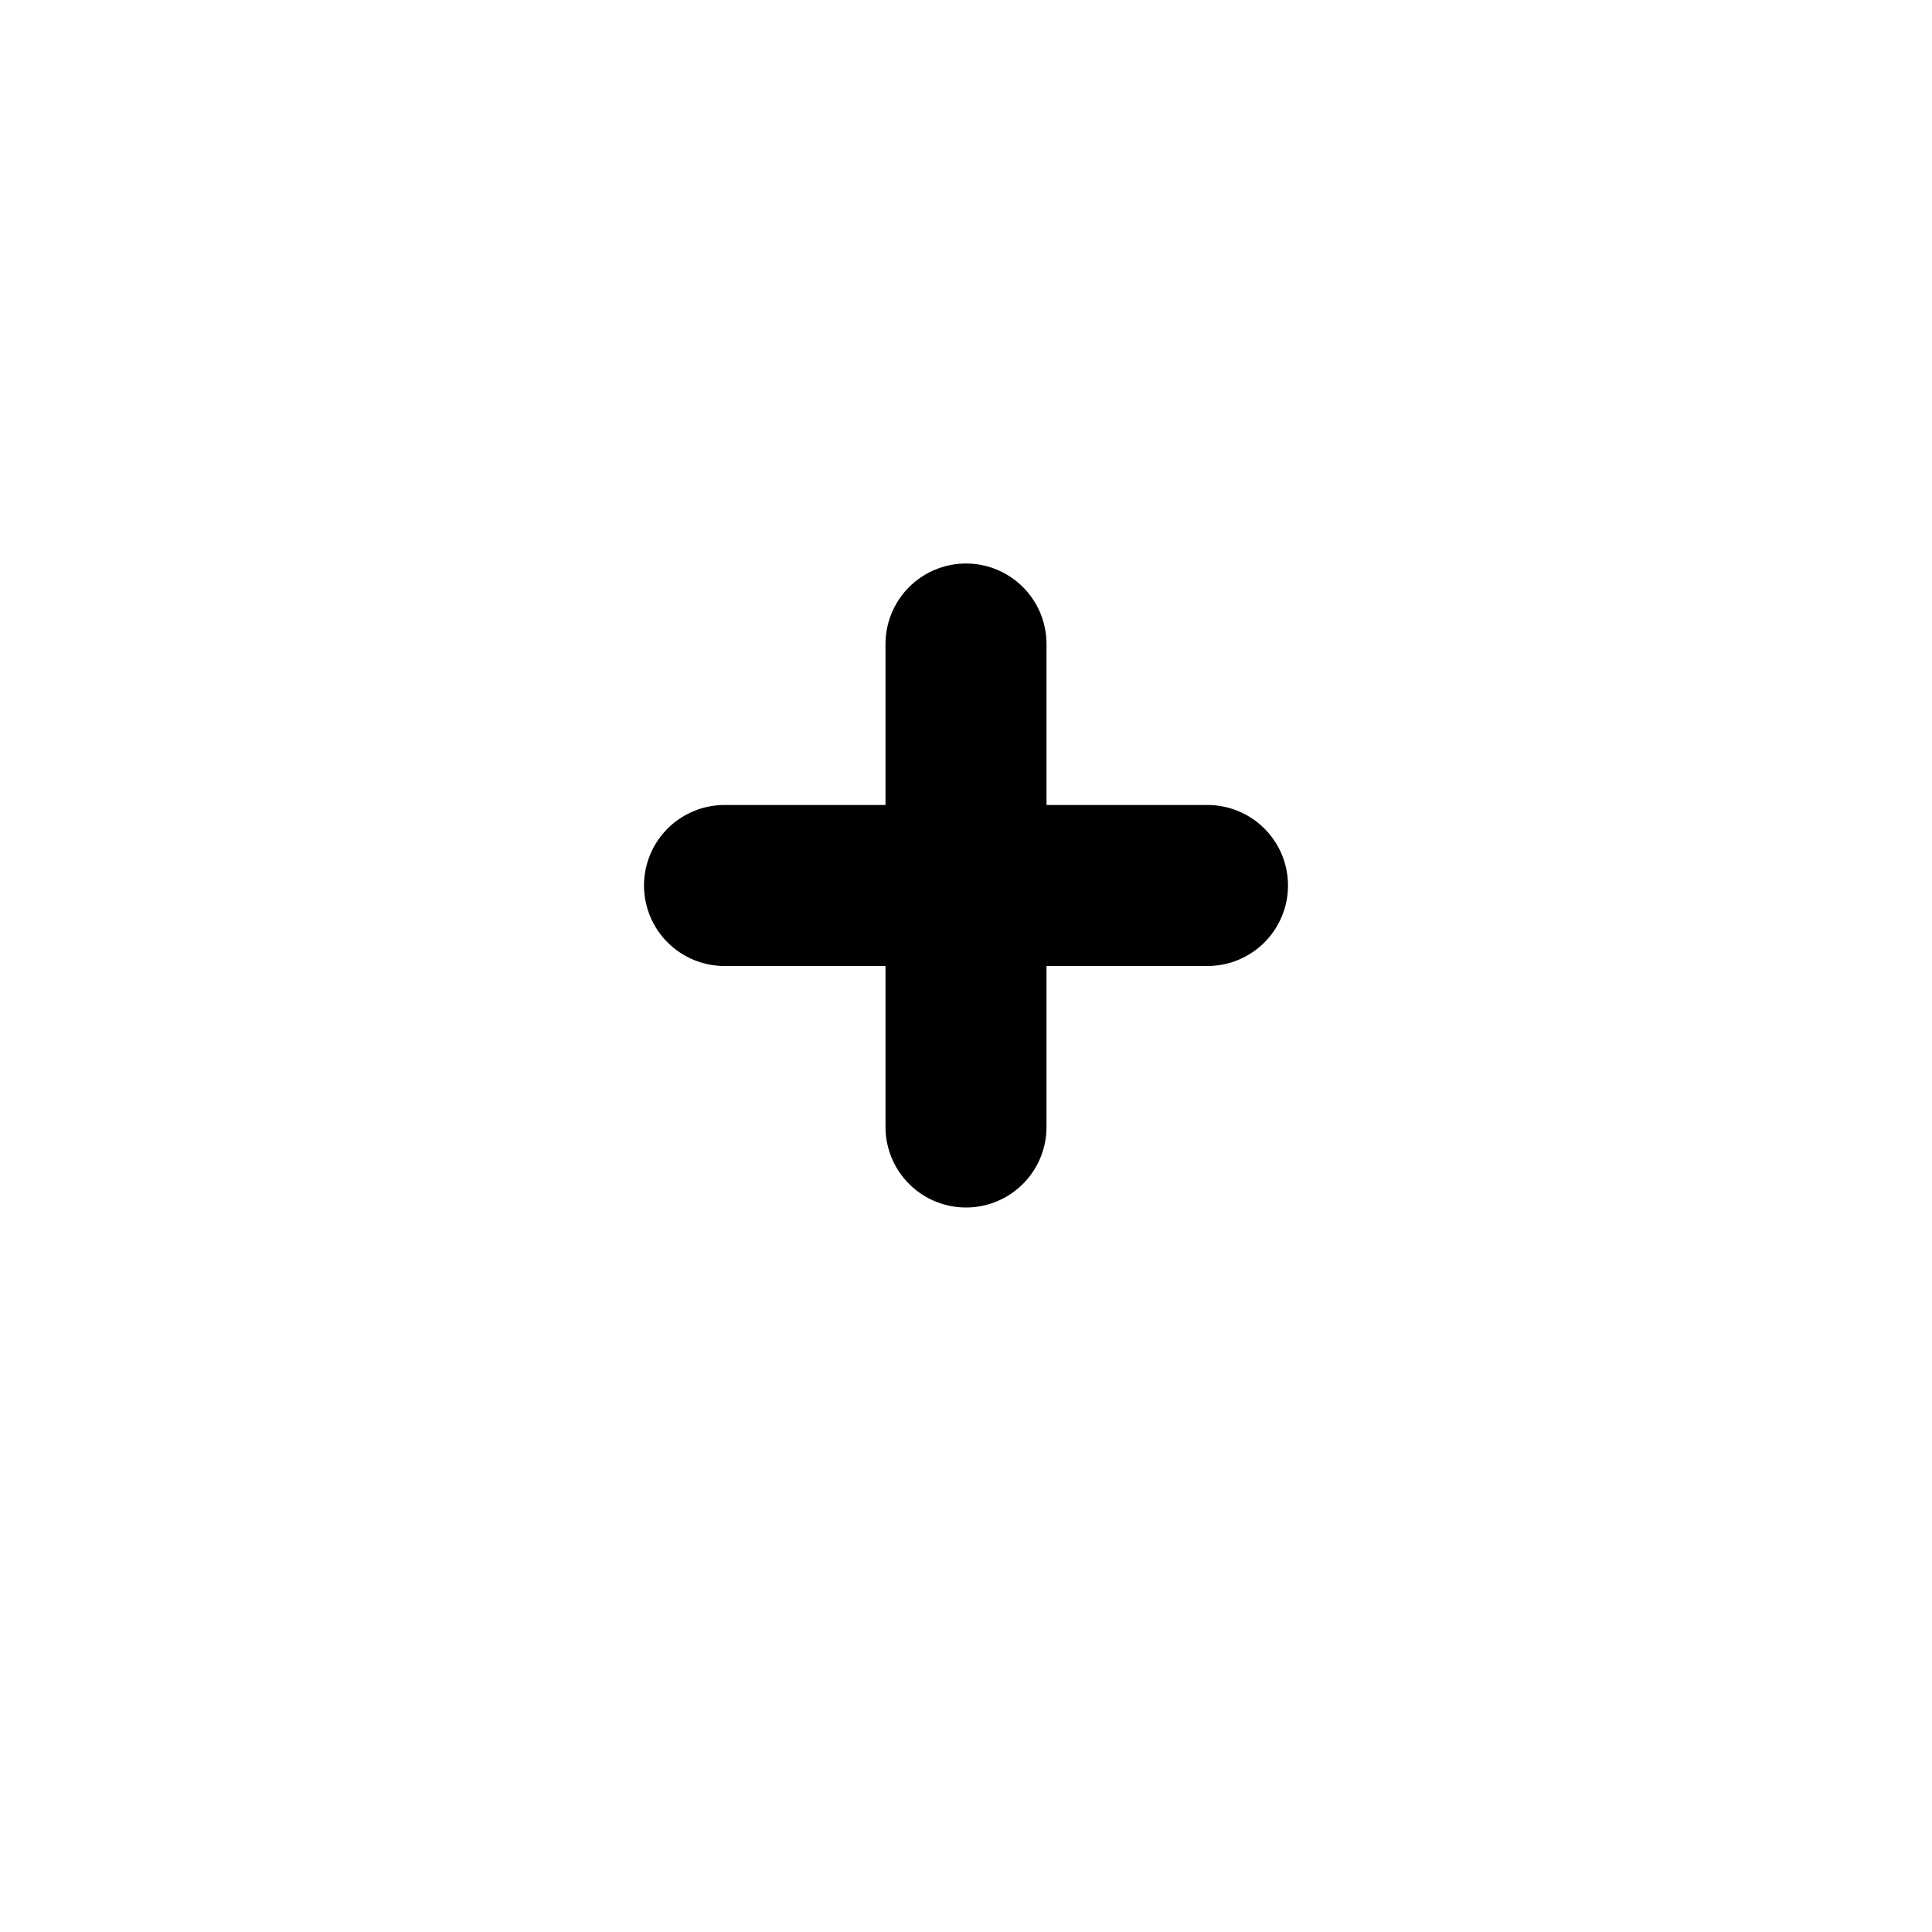
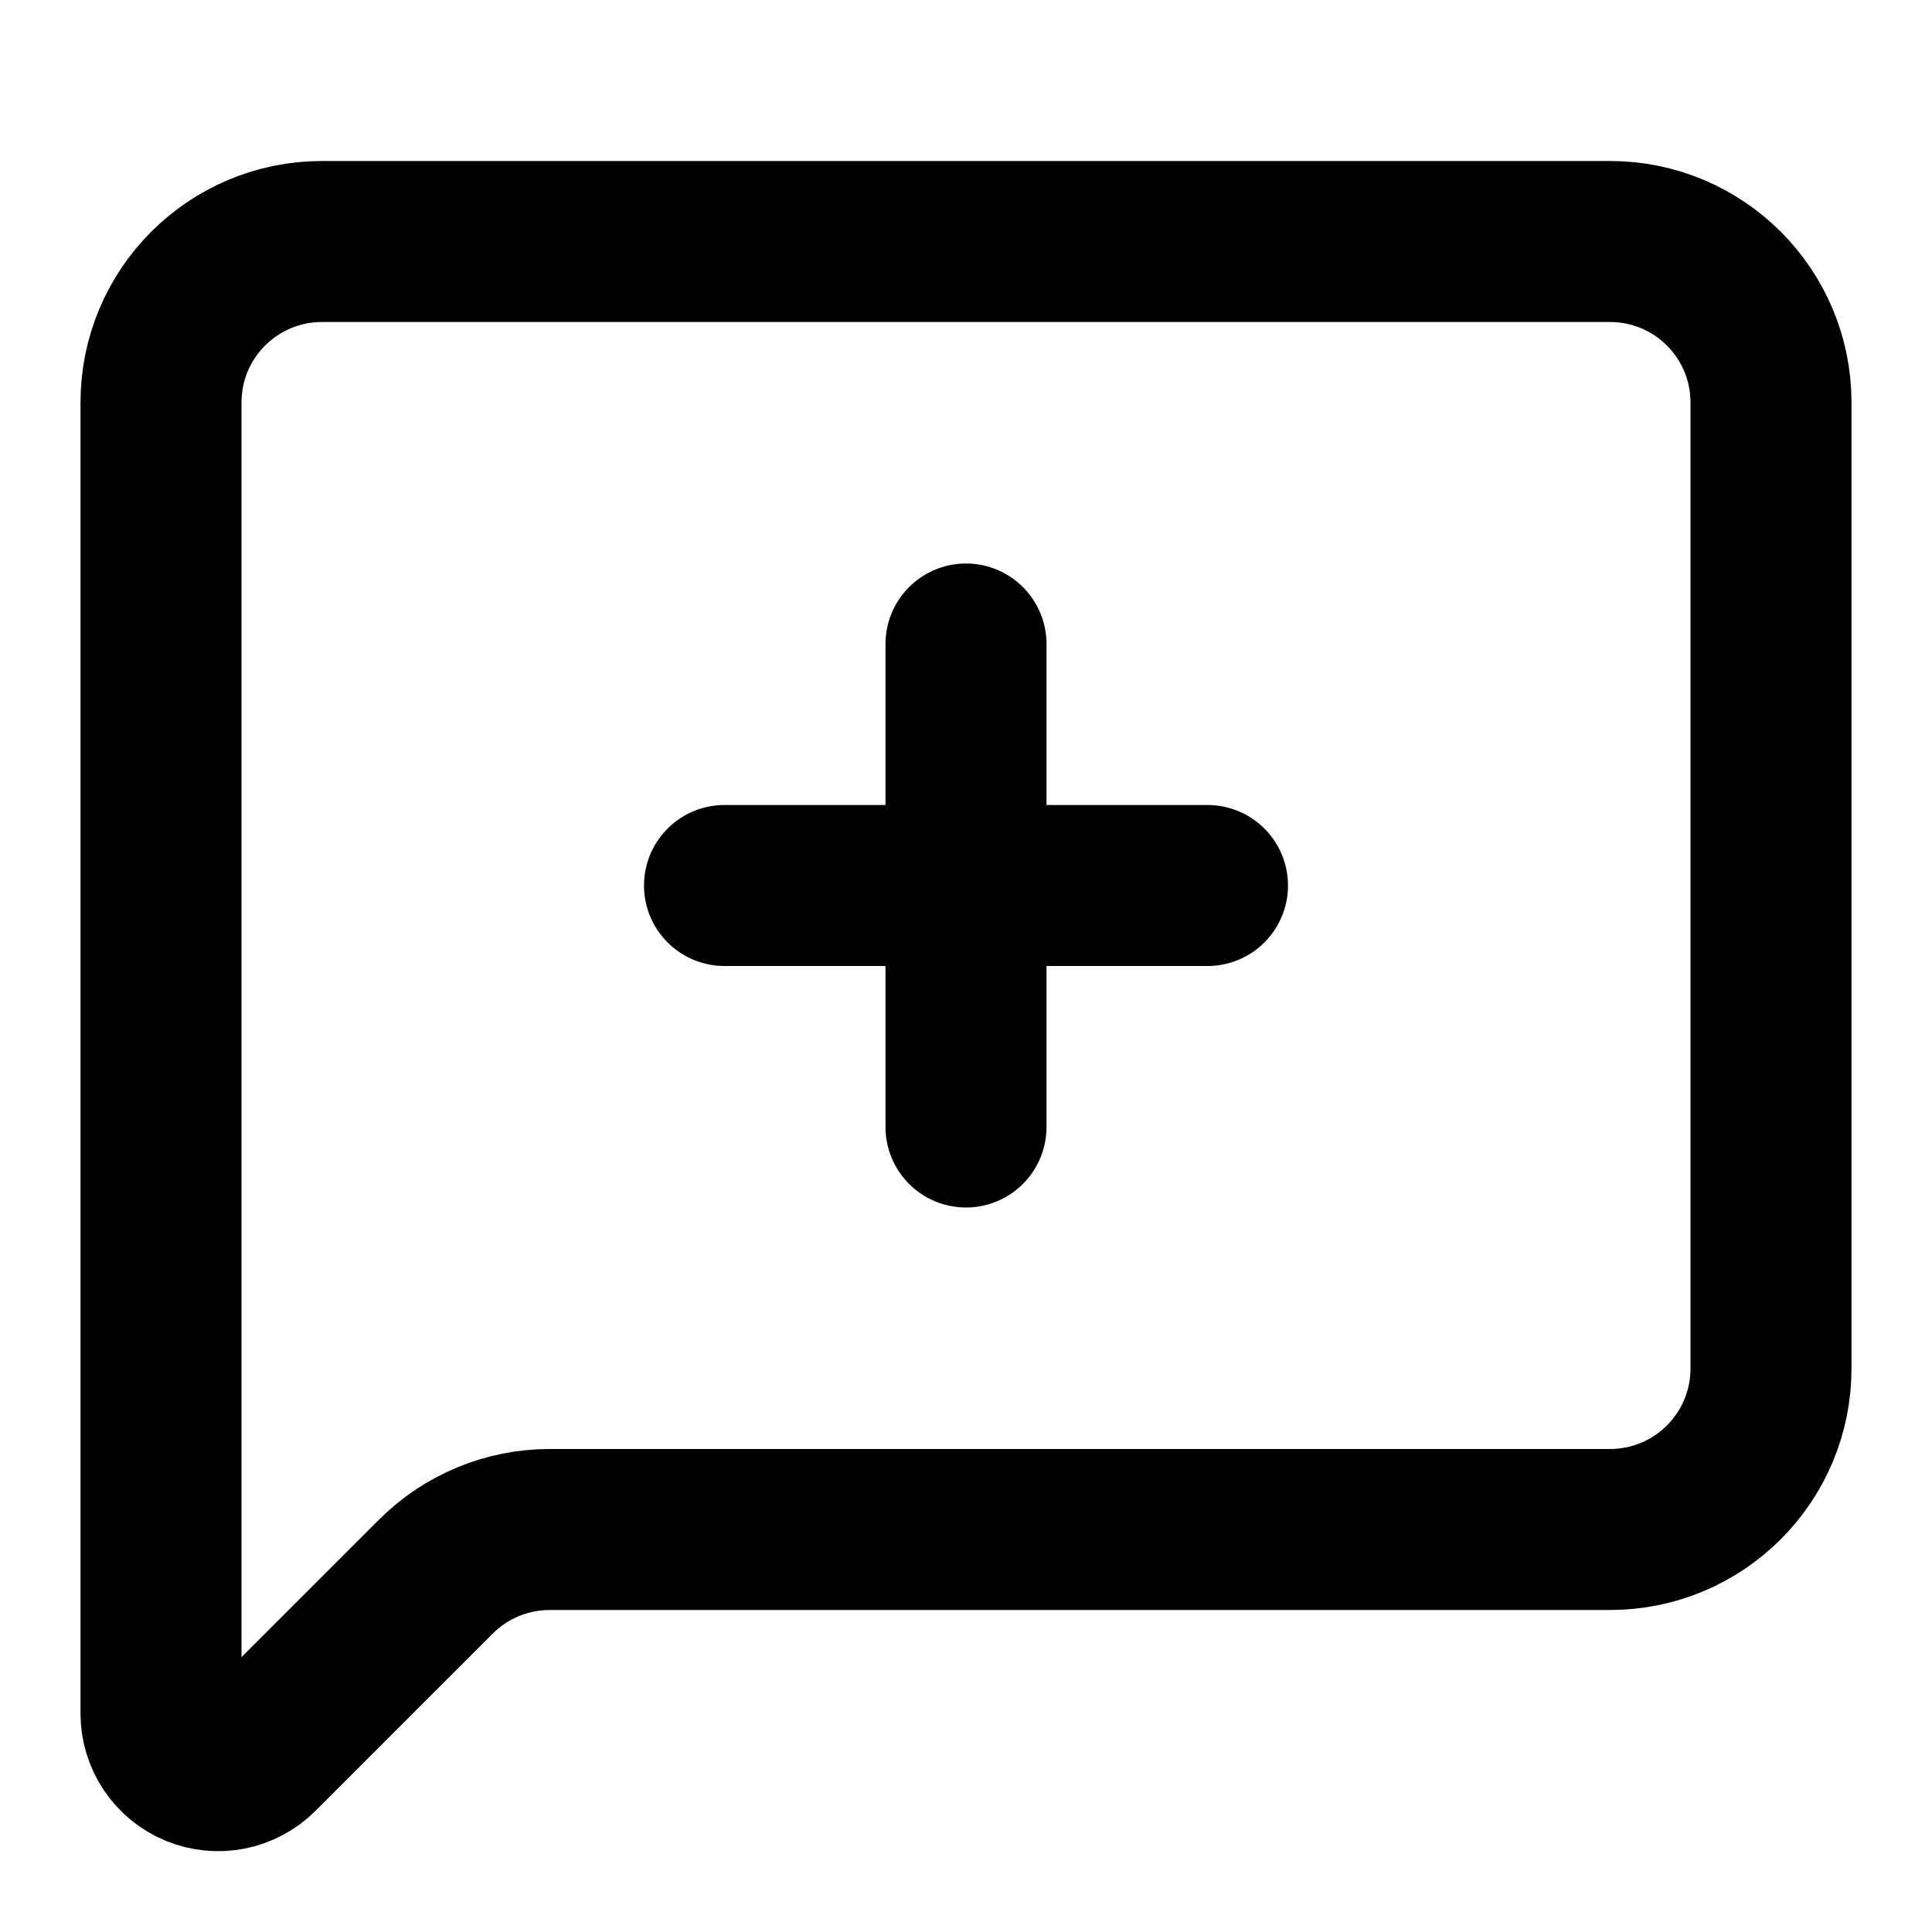
<svg xmlns="http://www.w3.org/2000/svg" class="lucide lucide-message-square-plus" width="24" height="24" viewBox="0 0 24 24" fill="none" stroke="currentColor" stroke-width="2" stroke-linecap="round" stroke-linejoin="round">
+   <path d="M22 17a2 2 0 0 1-2 2H6.828a2 2 0 0 0-1.414.586l-2.202 2.202A.71.71 0 0 1 2 21.286V5a2 2 0 0 1 2-2h16a2 2 0 0 1 2 2z" />
  <path d="M12 8v6" />
  <path d="M9 11h6" />
</svg>
